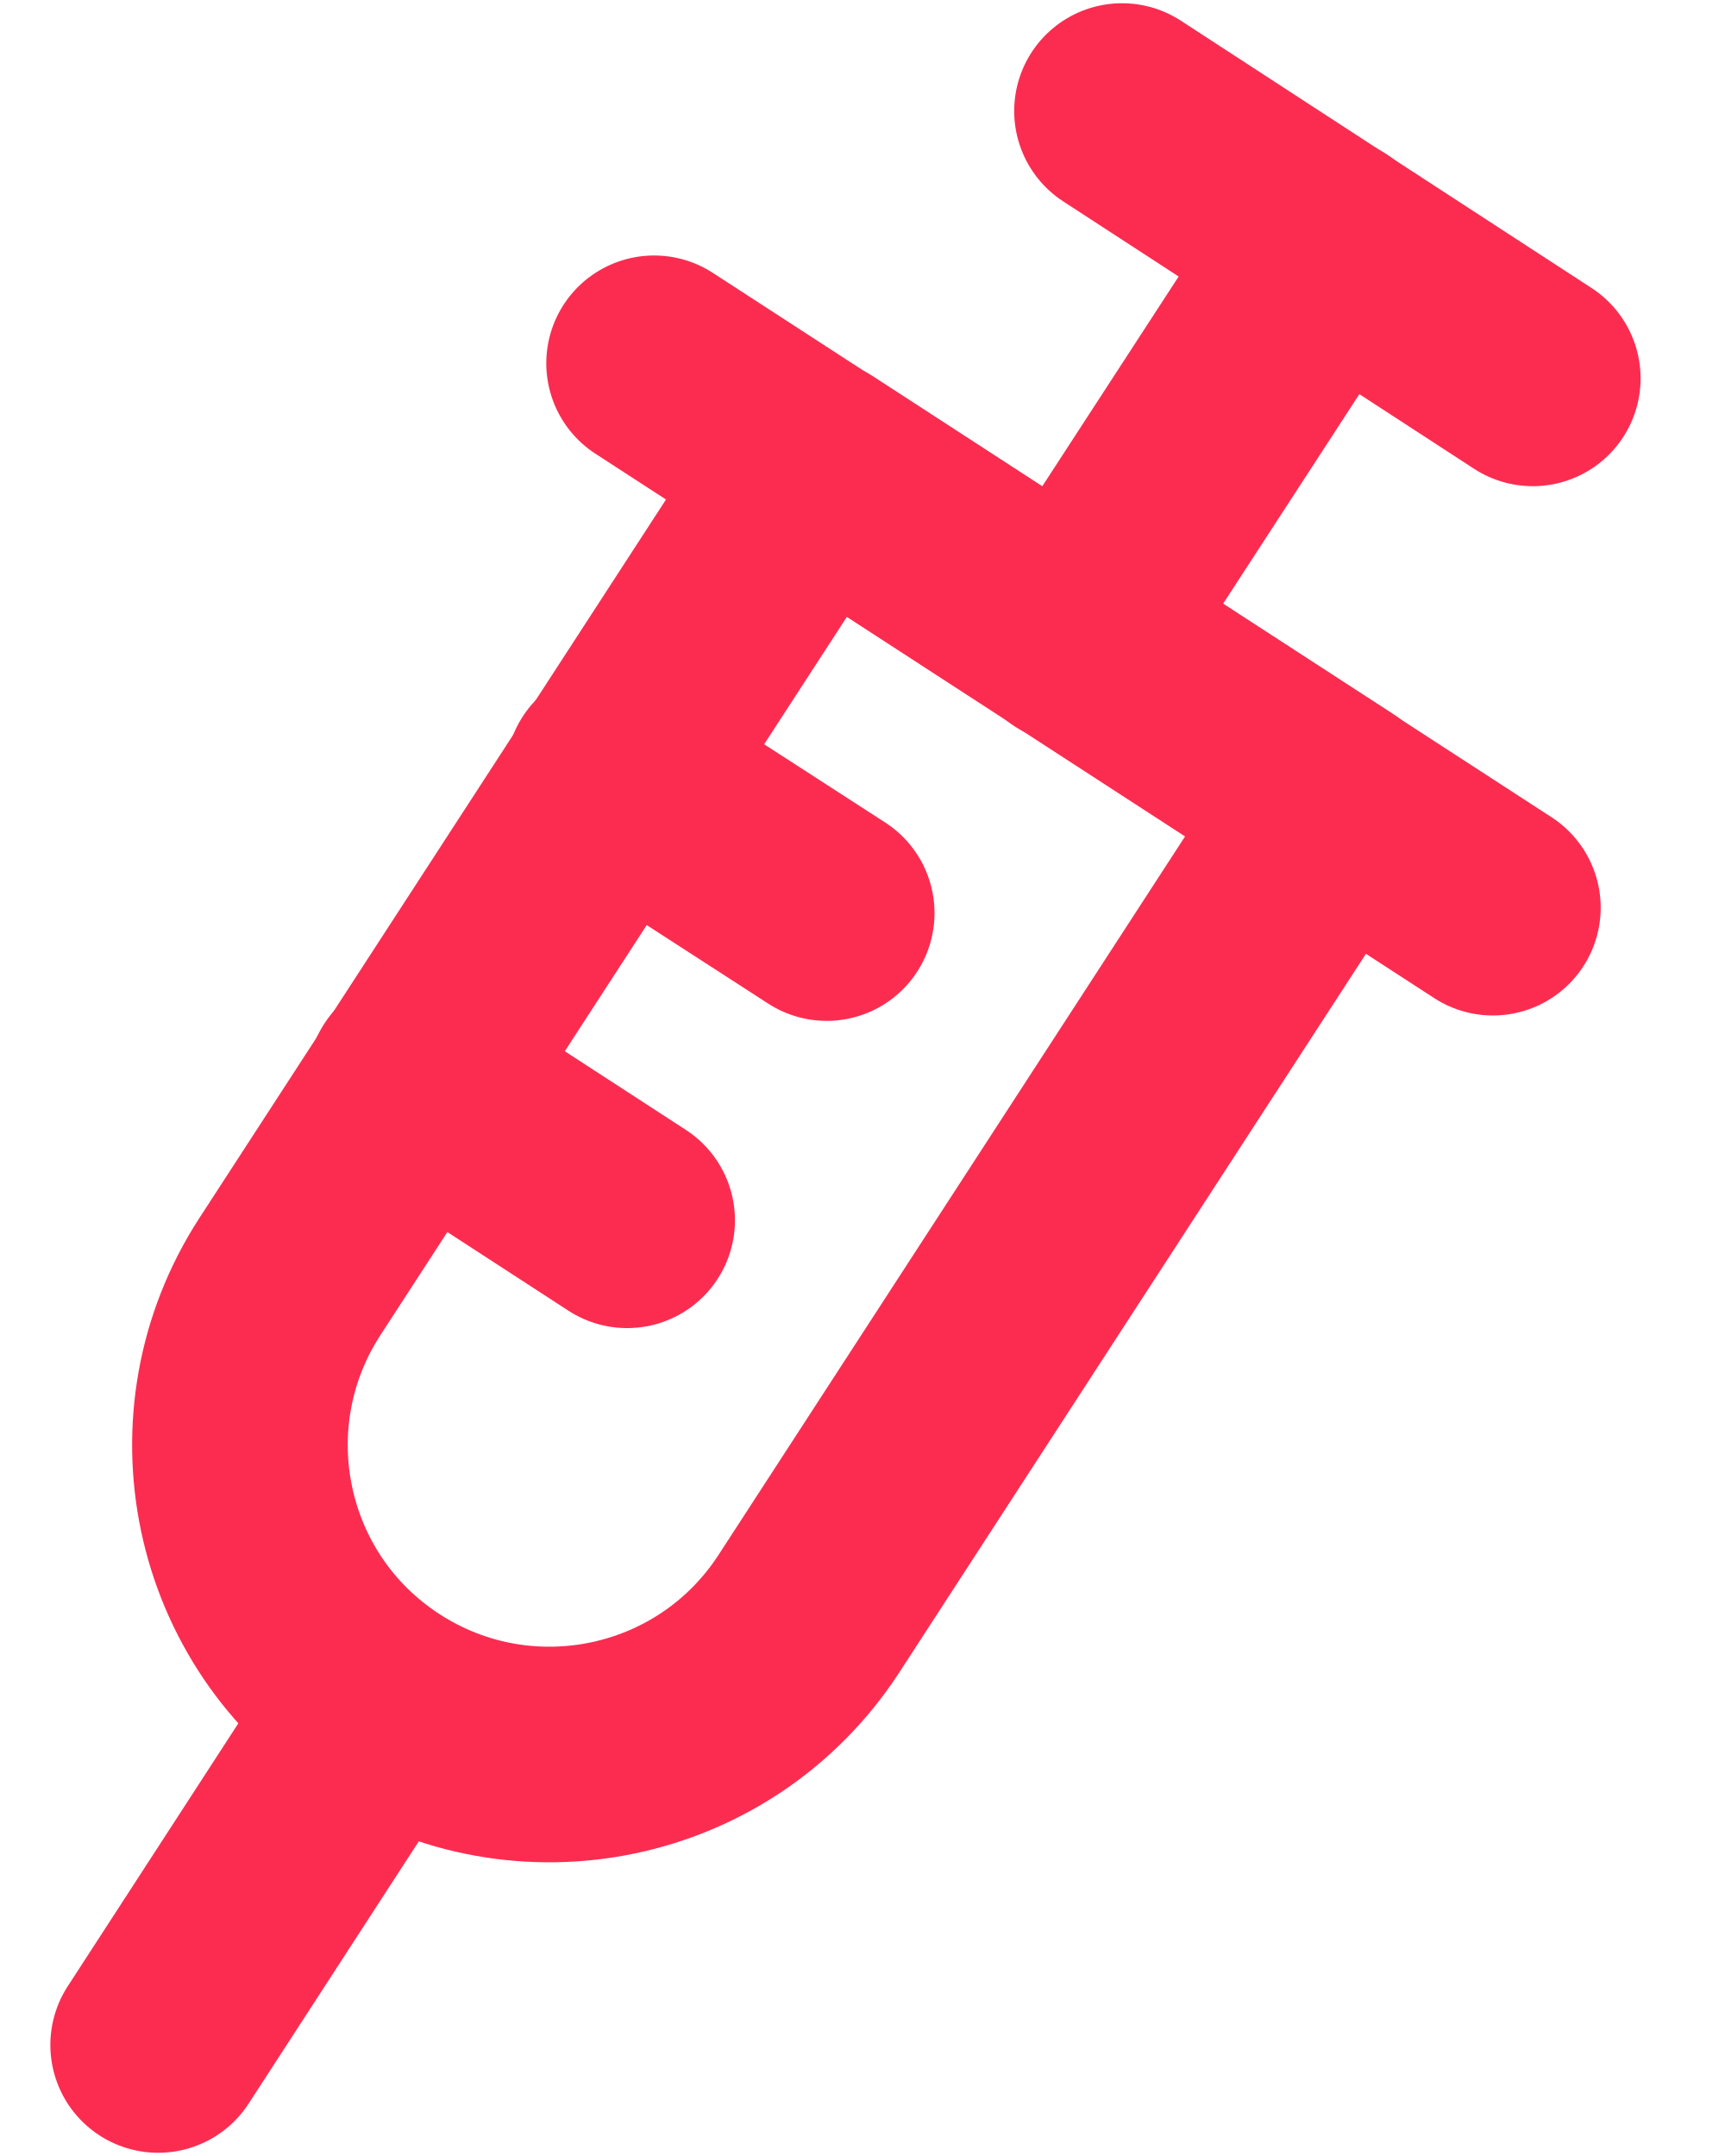
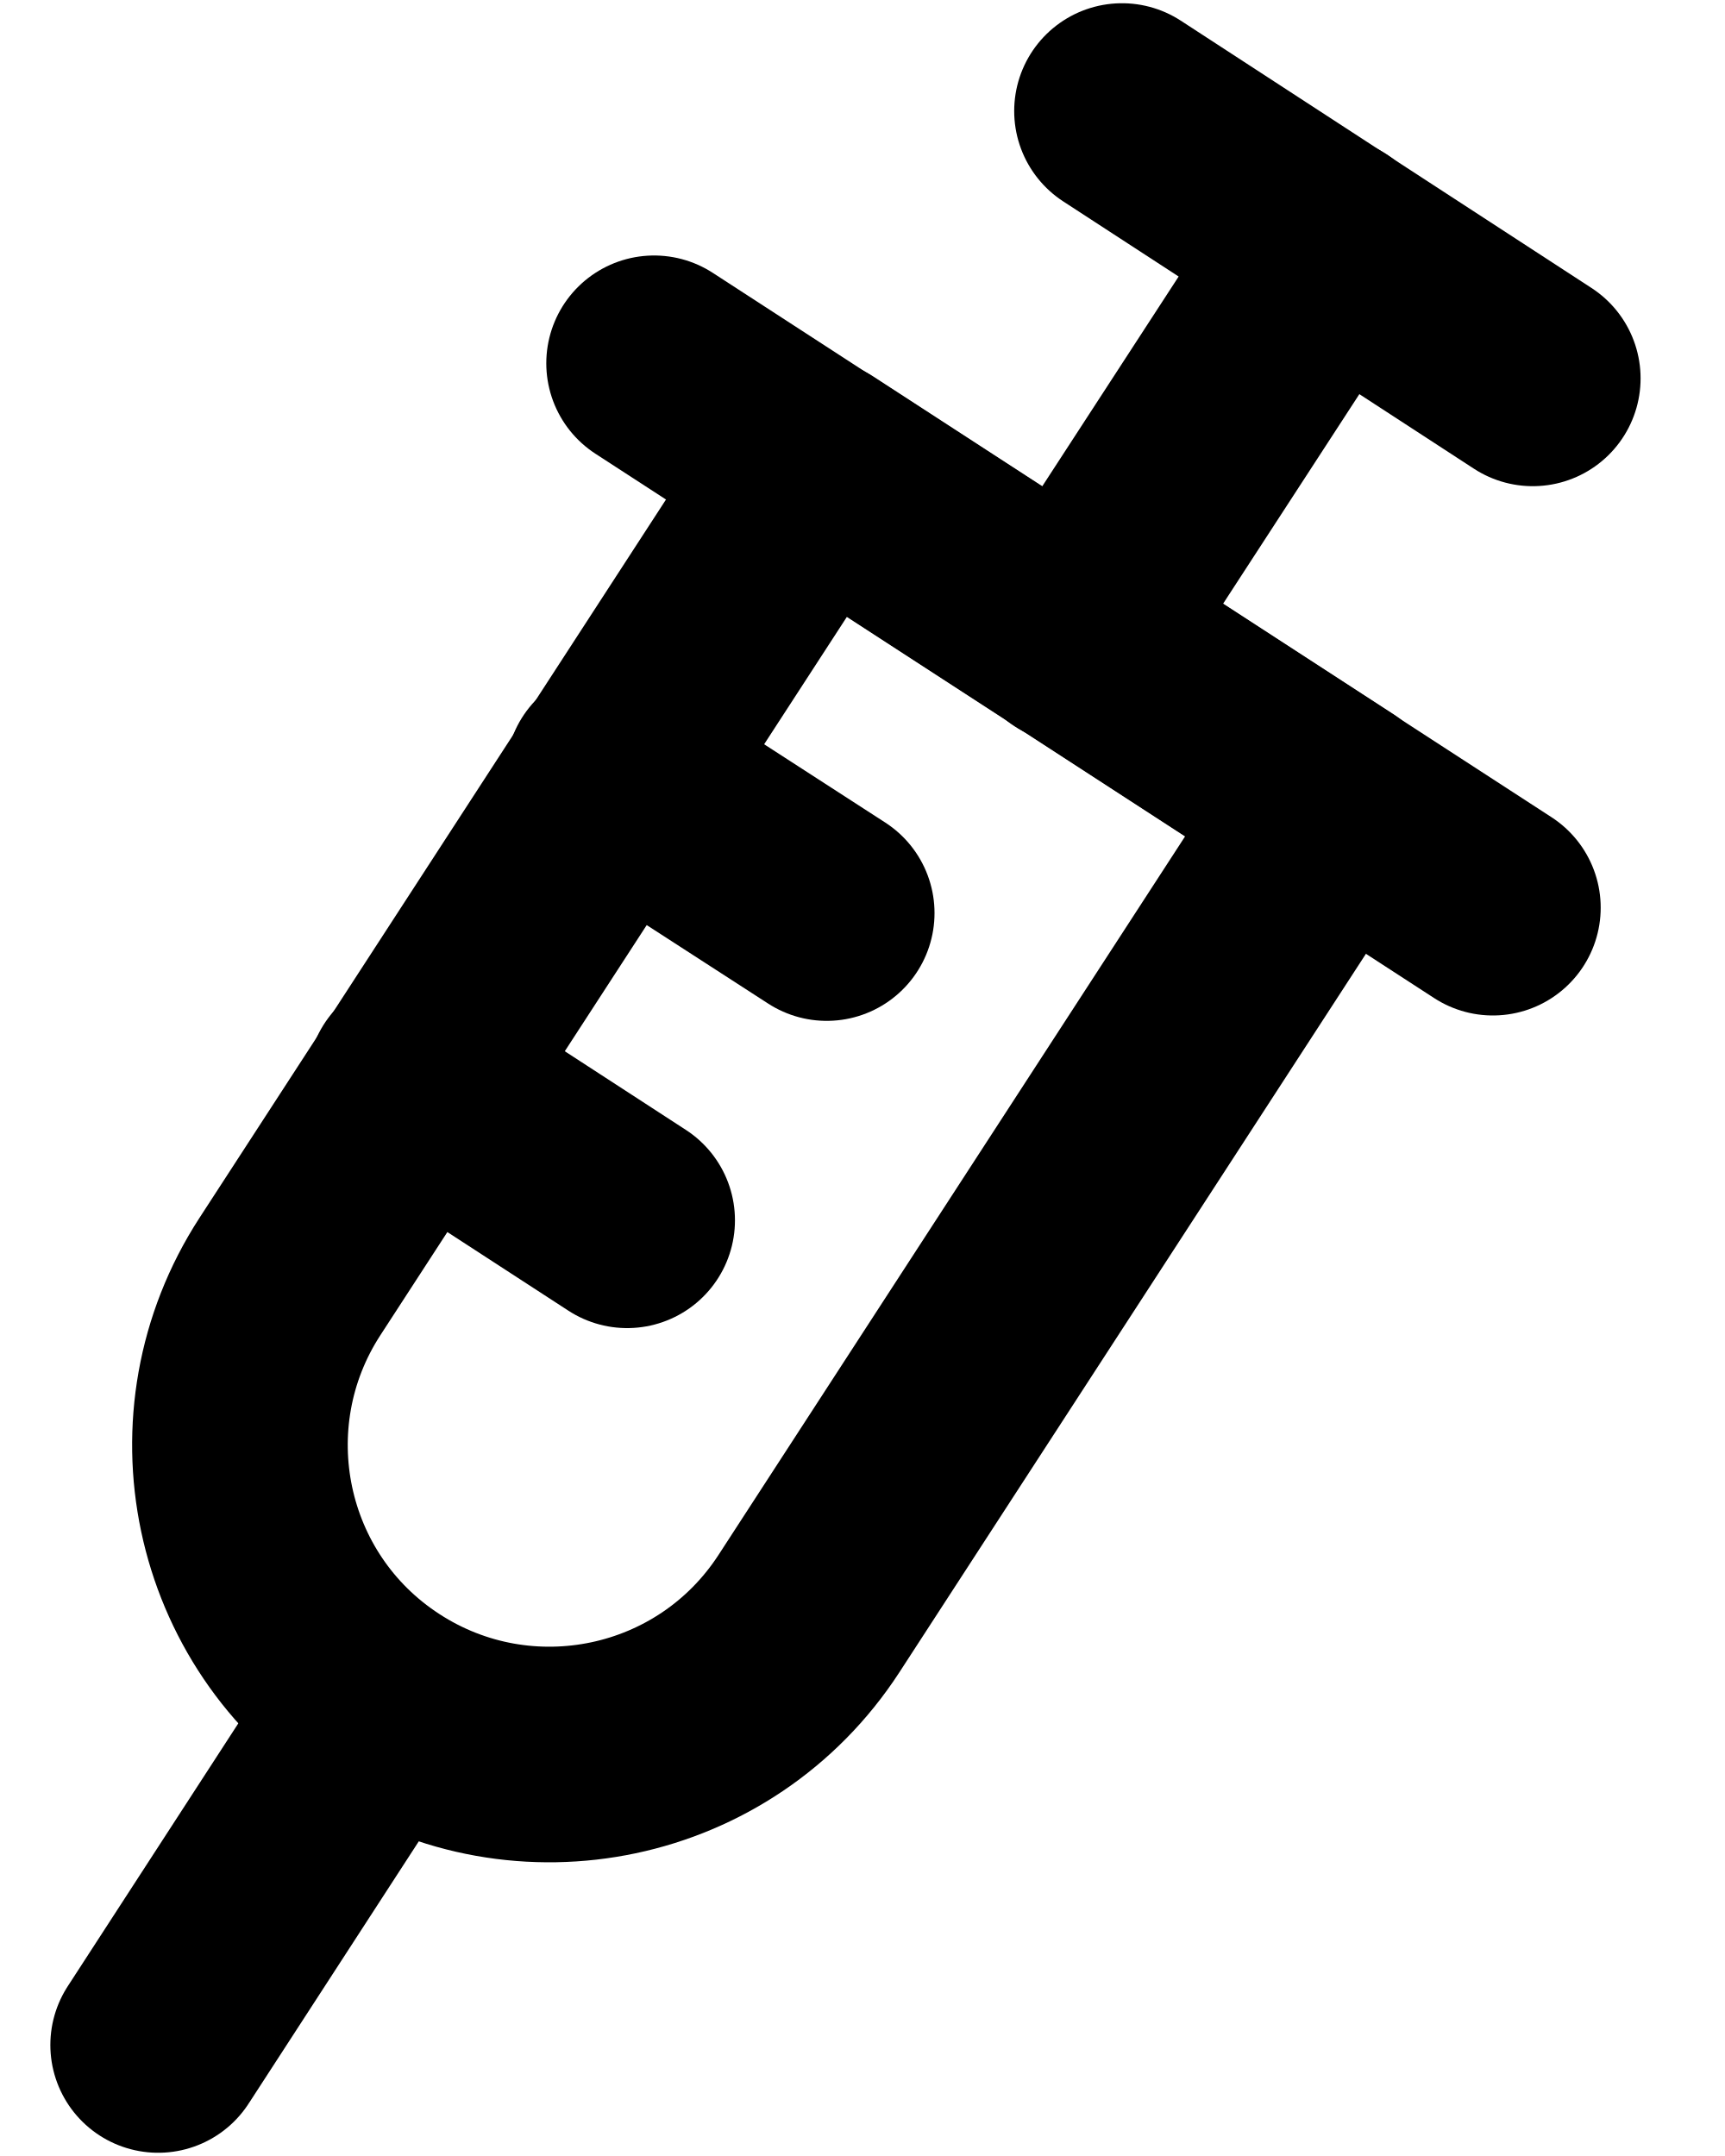
<svg xmlns="http://www.w3.org/2000/svg" width="16" height="20" viewBox="0 0 16 20" fill="none">
-   <path d="M9.957 5.9L12.317 2.27" stroke="#FC2C51" stroke-width="2" stroke-linecap="round" stroke-linejoin="round" />
-   <path d="M14.217 3.51L10.407 1.03" stroke="#FC2C51" stroke-width="2" stroke-linecap="round" stroke-linejoin="round" />
-   <path d="M3.517 15.81L1.467 18.97" stroke="#FC2C51" stroke-width="2" stroke-linecap="round" stroke-linejoin="round" />
-   <path d="M6.067 3.37L13.847 8.42" stroke="#FC2C51" stroke-width="2" stroke-linecap="round" stroke-linejoin="round" />
-   <path d="M5.688 7.19L7.668 8.47" stroke="#FC2C51" stroke-width="2" stroke-linecap="round" stroke-linejoin="round" />
-   <path d="M3.847 10.04L5.817 11.32" stroke="#FC2C51" stroke-width="2" stroke-linecap="round" stroke-linejoin="round" />
-   <path d="M7.555 4.331L12.377 7.462L7.503 14.969C6.637 16.302 4.858 16.673 3.532 15.812C2.199 14.947 1.828 13.168 2.689 11.842L7.563 4.336L7.555 4.331Z" stroke="#FC2C51" stroke-width="2" stroke-linecap="round" stroke-linejoin="round" />
+   <path d="M9.957 5.9L12.317 2.27" stroke="currentColor" stroke-width="2" stroke-linecap="round" stroke-linejoin="round" />
+   <path d="M14.217 3.51L10.407 1.03" stroke="currentColor" stroke-width="2" stroke-linecap="round" stroke-linejoin="round" />
+   <path d="M3.517 15.81L1.467 18.97" stroke="currentColor" stroke-width="2" stroke-linecap="round" stroke-linejoin="round" />
+   <path d="M6.067 3.37L13.847 8.42" stroke="currentColor" stroke-width="2" stroke-linecap="round" stroke-linejoin="round" />
+   <path d="M5.688 7.19L7.668 8.47" stroke="currentColor" stroke-width="2" stroke-linecap="round" stroke-linejoin="round" />
+   <path d="M3.847 10.04L5.817 11.32" stroke="currentColor" stroke-width="2" stroke-linecap="round" stroke-linejoin="round" />
+   <path d="M7.555 4.331L12.377 7.462L7.503 14.969C6.637 16.302 4.858 16.673 3.532 15.812C2.199 14.947 1.828 13.168 2.689 11.842L7.563 4.336L7.555 4.331Z" stroke="currentColor" stroke-width="2" stroke-linecap="round" stroke-linejoin="round" />
</svg>
